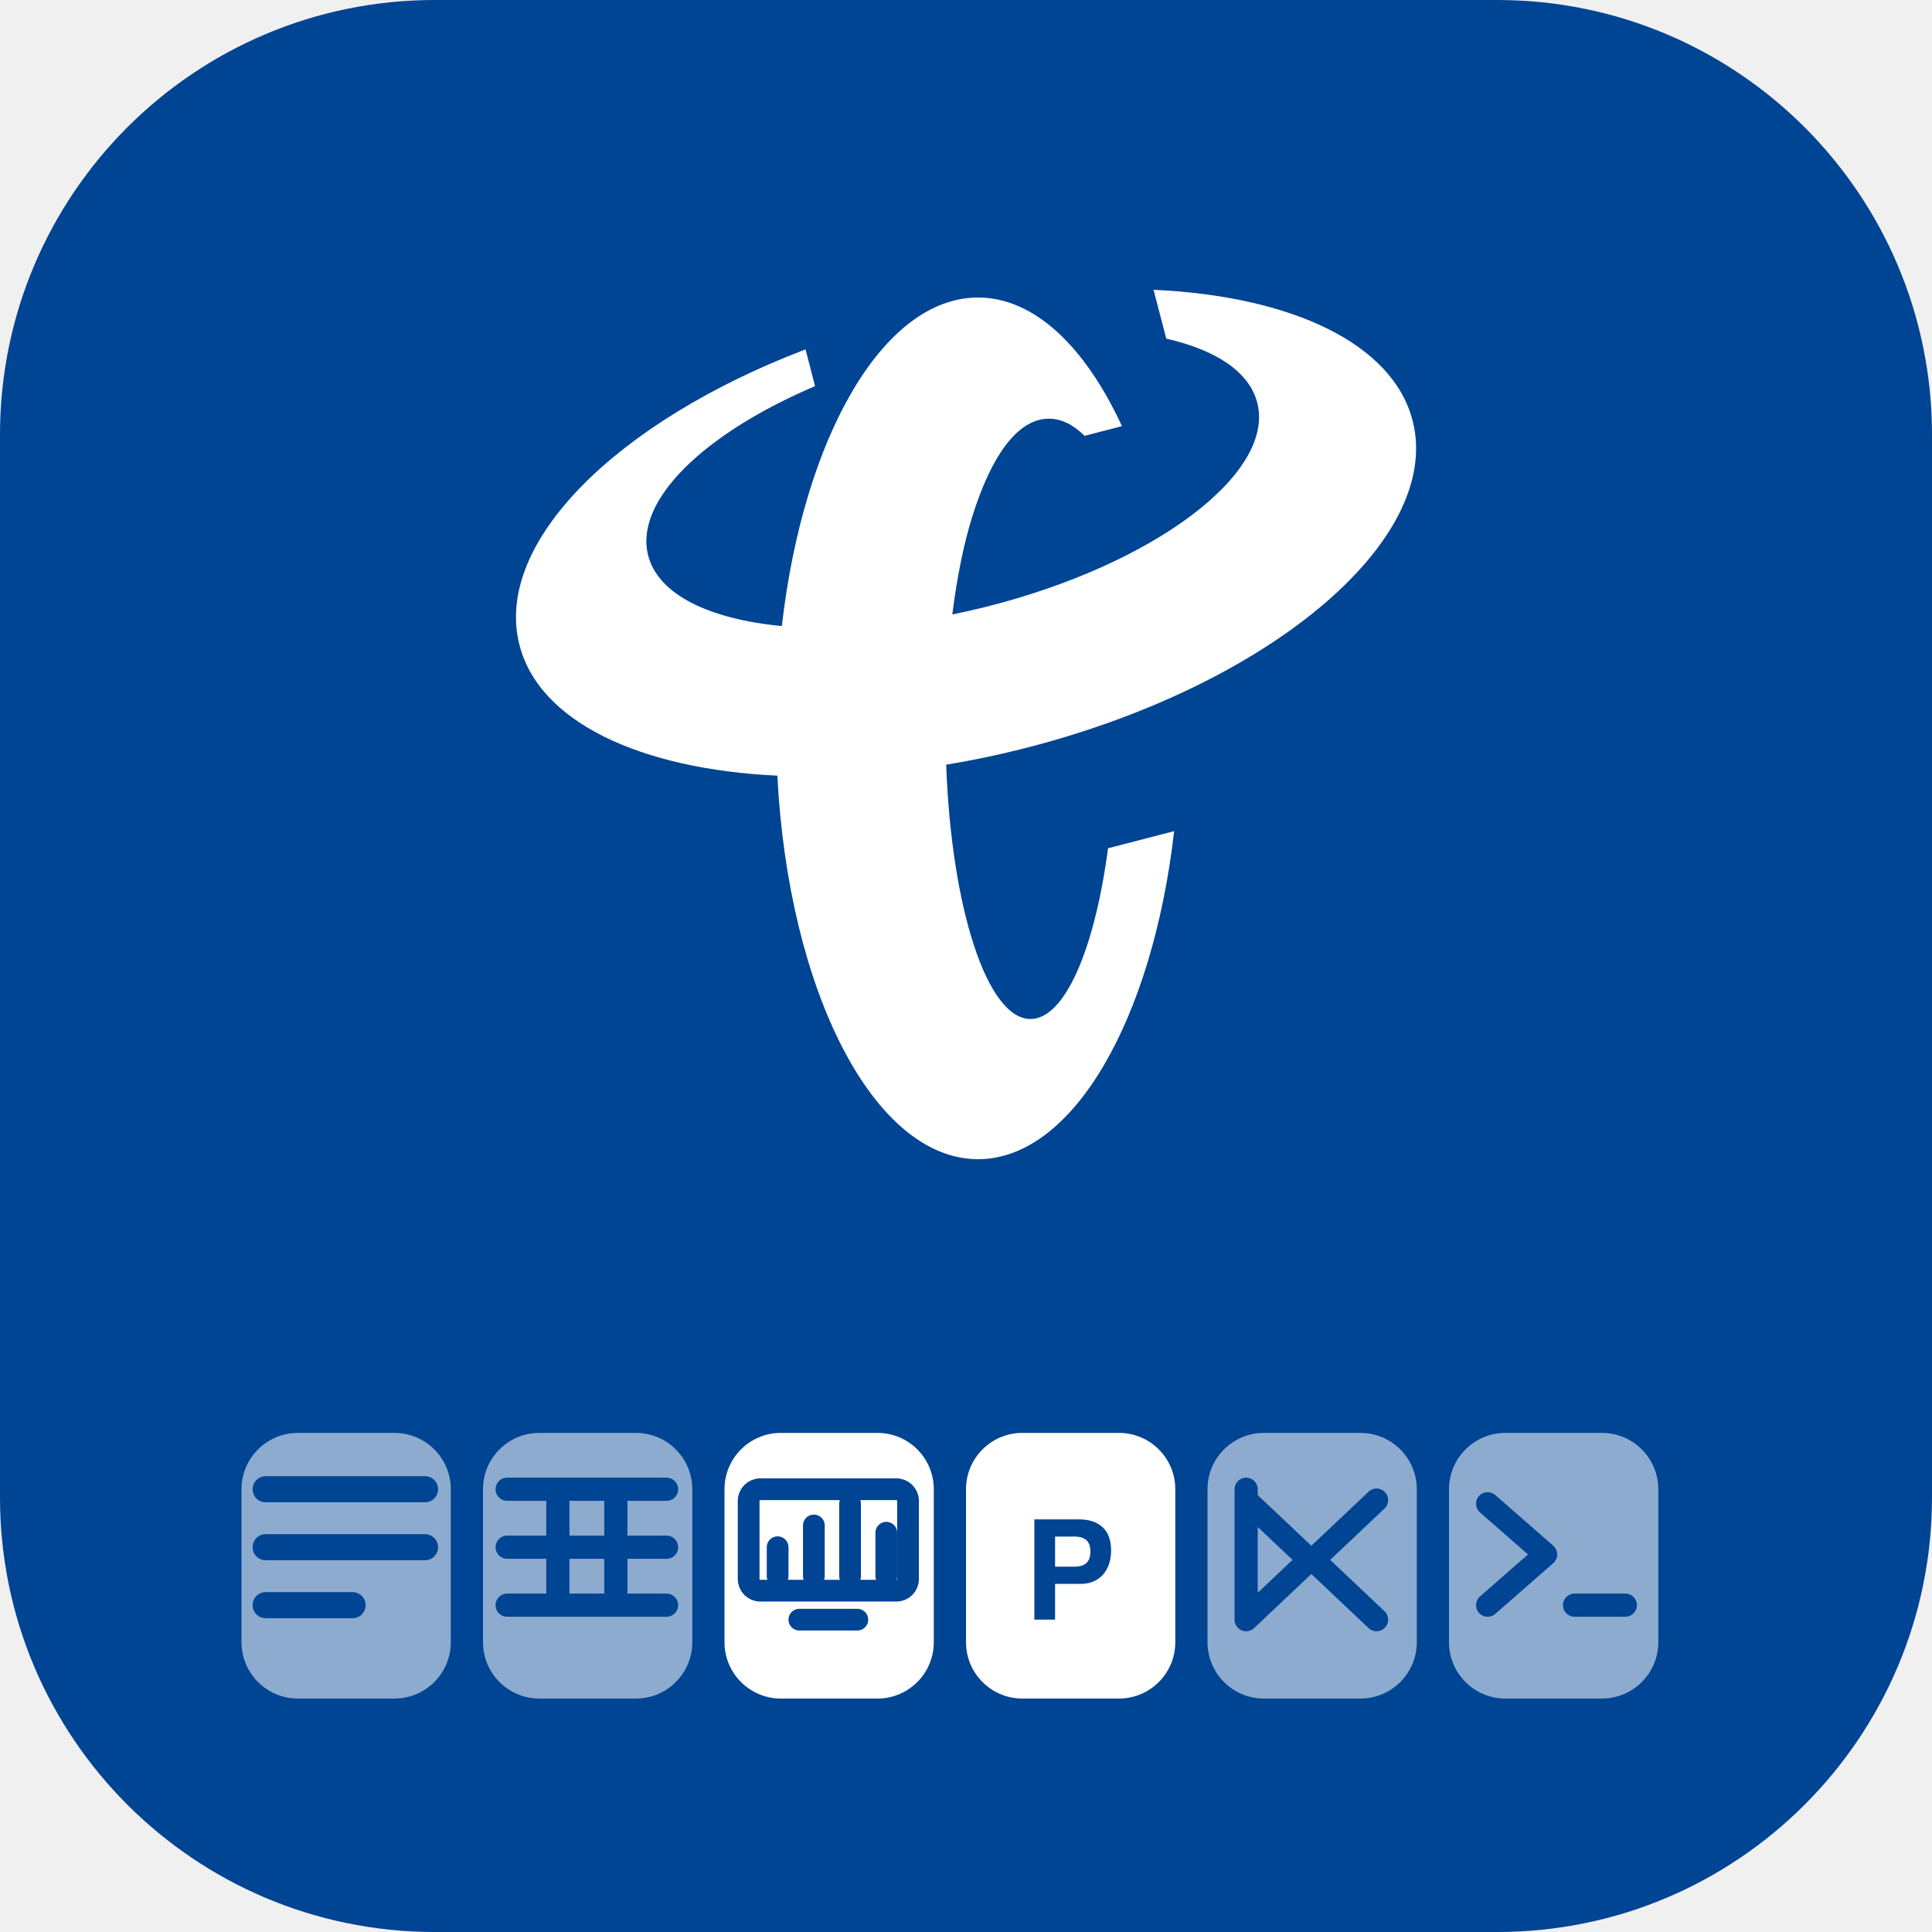
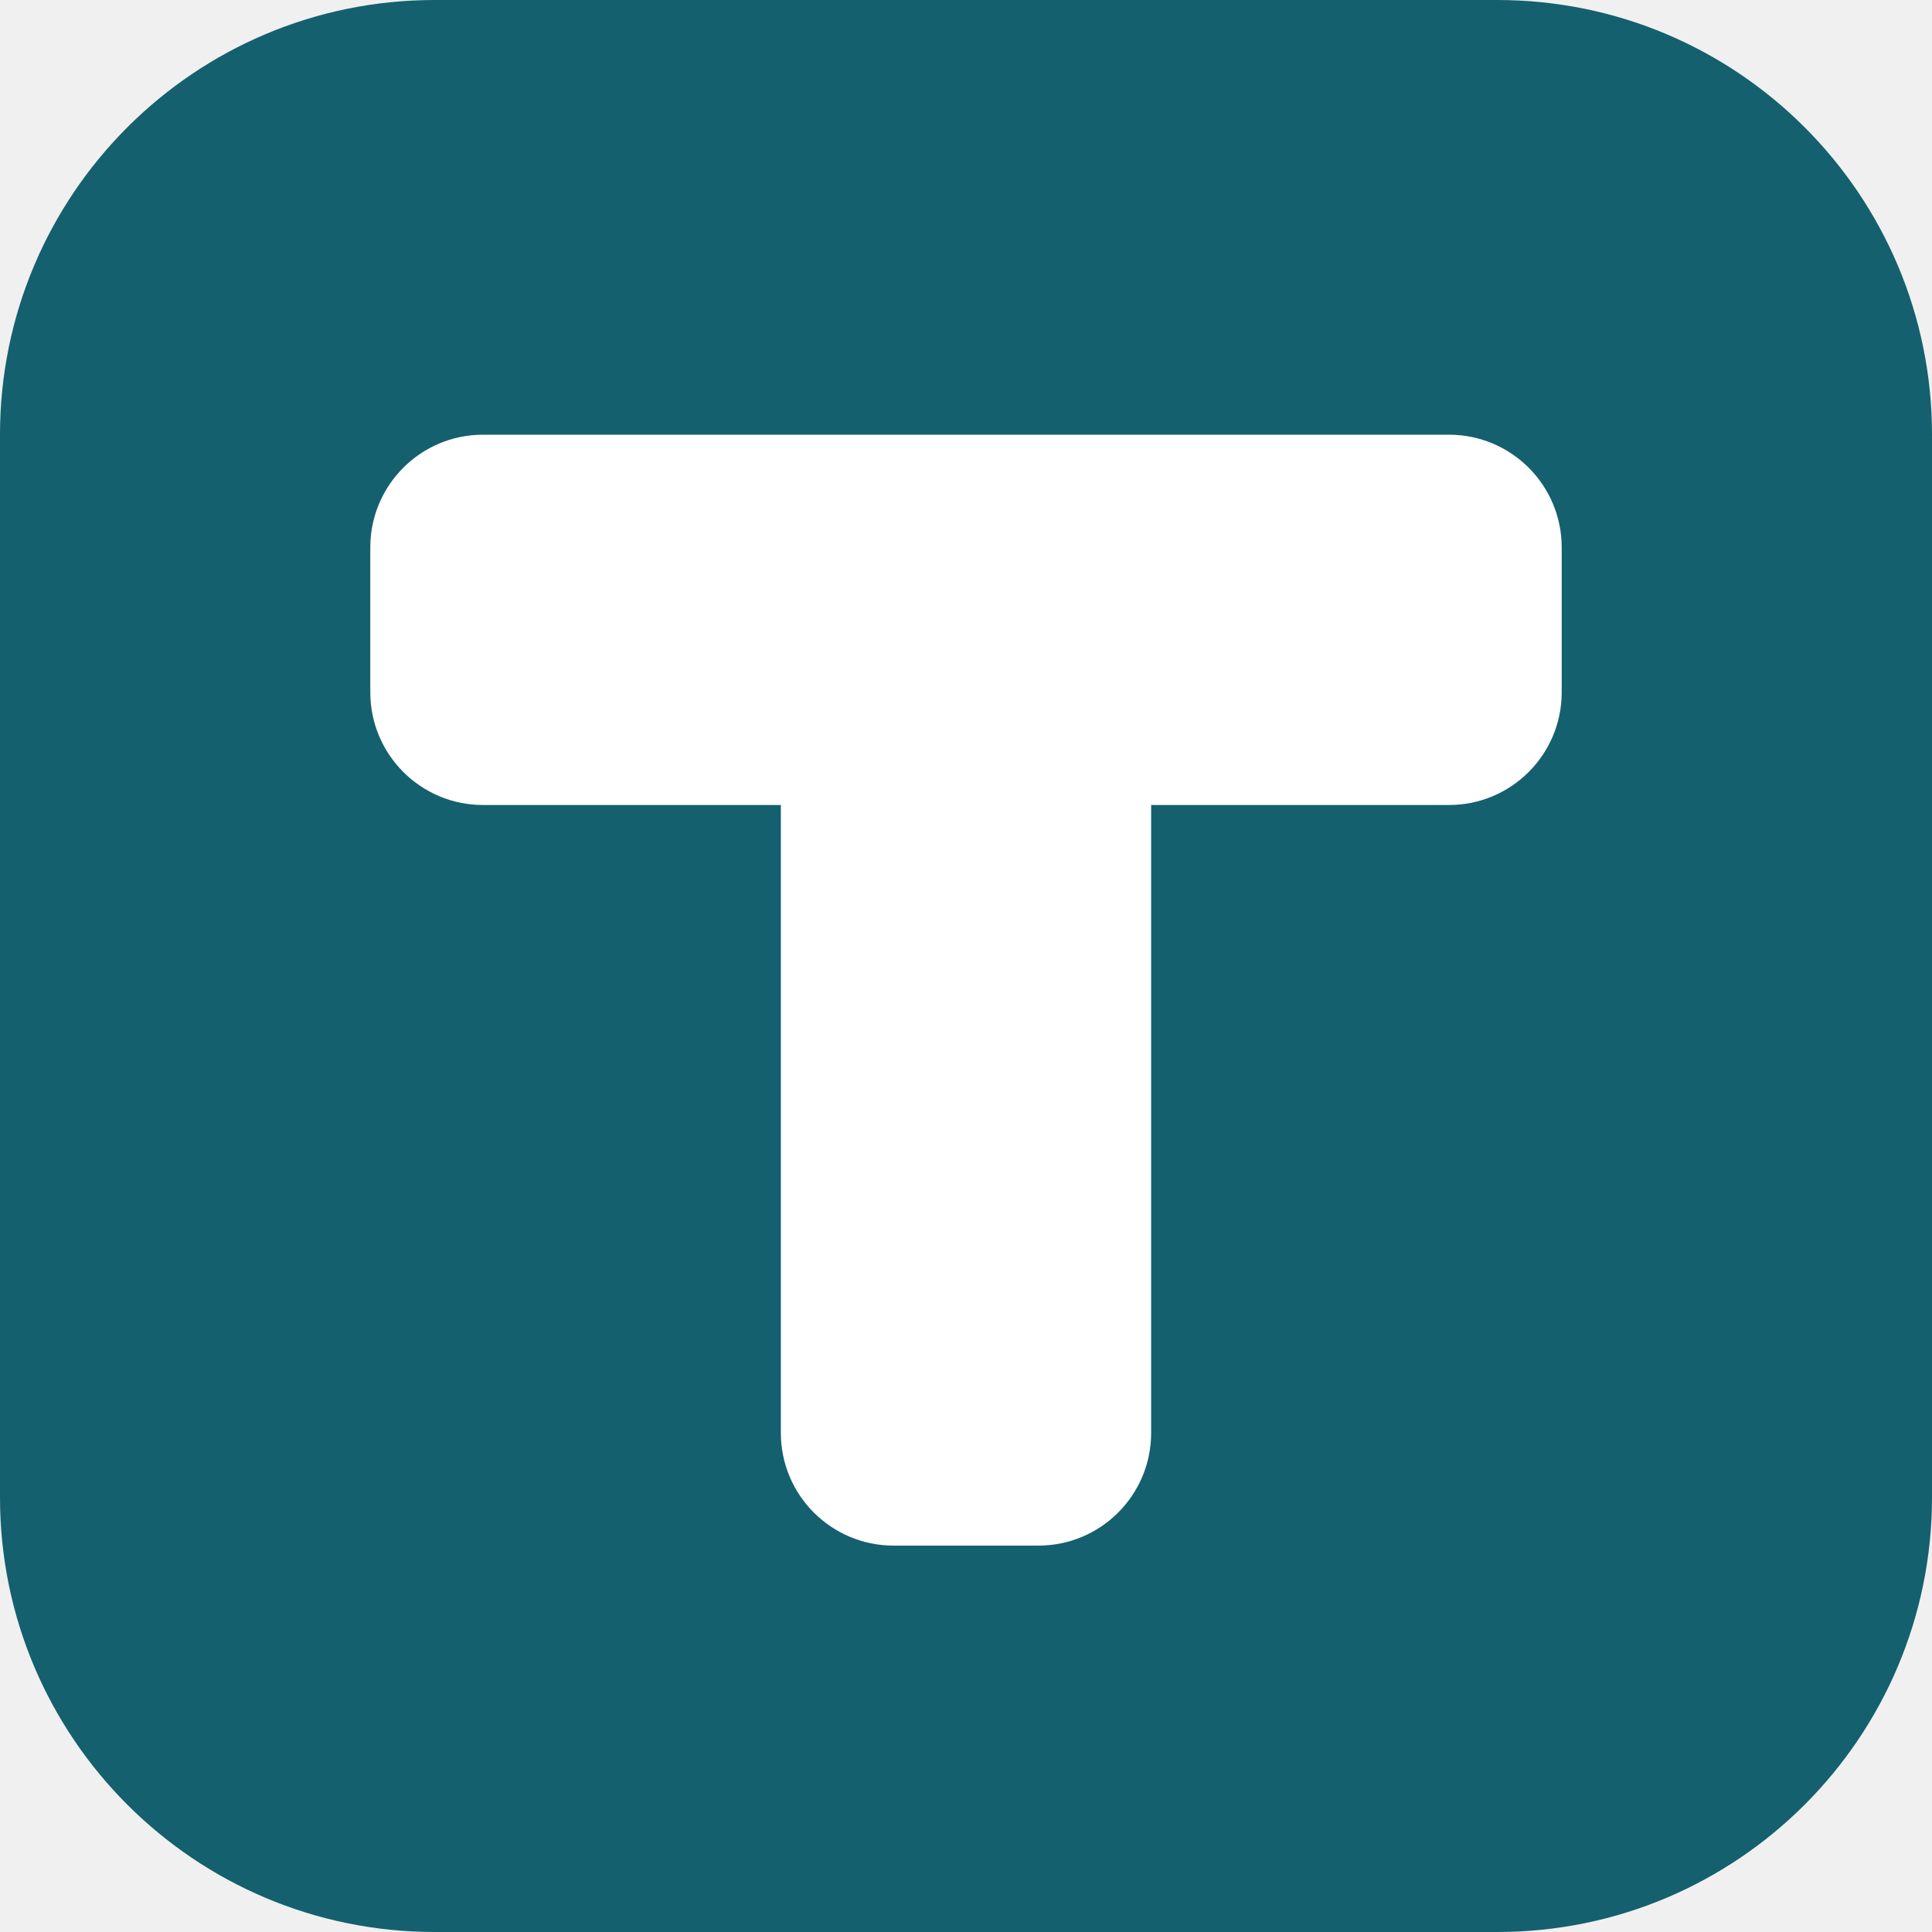
<svg xmlns="http://www.w3.org/2000/svg" viewBox="0 0 240 240" fill="none">
-   <g>
-     <rect width="240" height="240" rx="54" fill="#004494" />
-     <g transform="translate(47.403,36.000) scale(0.176719)">
-       <path fill="#fff" d="M542.64,0l8.943,34.335c34.865,7.921,58.601,23.382,64.033,45.325  c12.405,49.72-73.393,113.93-191.682,143.427  c-7.655,1.907-15.235,3.588-22.751,5.116c3.297-26.275,8.072-49.796,14.11-69.035  c12.885-41.244,31.328-68.568,53.788-68.568c8.893,0,17.294,4.32,25.075,12.063  l26.263-6.821C494.65,40.032,458.888,5.433,419.261,5.433  c-66.774,0-122.735,98.405-137.906,230.93c-51.034-4.8-87.137-22.157-94.047-49.911  c-9.6-38.528,39.691-85.646,117.392-118.73l-6.695-25.846  C165.353,92.468,78.999,177.698,96.772,249.108  c13.63,54.799,85.243,87.895,181.424,92.43  c7.769,151.612,67.962,269.597,141.064,269.597c66.698,0,122.672-98.241,137.868-230.602  l-46.474,12.026c-9.386,70.778-30.292,120.031-54.521,120.031  c-30.482,0-55.607-77.991-59.258-178.759c17.066-2.816,34.372-6.392,51.881-10.737  c173.466-43.215,297.085-146.509,276.128-230.602C711.142,37.581,639.239,4.359,542.64,0" />
-     </g>
-     <g transform="translate(30,178)">
-       <g opacity=".55">
-         <rect width="26" height="33" rx="7" fill="#fff" />
-         <g transform="translate(3,7) scale(0.9)">
-           <path d="M0 0h22M0 8h22M0 16h12" stroke="#004494" stroke-width="3.6" stroke-linecap="round" />
-         </g>
-       </g>
-     </g>
-     <g transform="translate(60,178)">
-       <g opacity=".55">
-         <rect width="26" height="33" rx="7" fill="#fff" />
-         <g transform="translate(3,7) scale(0.9)">
-           <path d="M0 0h22M0 8h22M0 16h22M7 0v16M15 0v16" stroke="#004494" stroke-width="3.2" stroke-linecap="round" />
-         </g>
-       </g>
-     </g>
-     <g transform="translate(90,178)">
-       <g opacity="1">
-         <rect width="26" height="33" rx="7" fill="#fff" />
-         <g transform="translate(3,7) scale(0.9)">
-           <rect x="0" y="0" width="22" height="14" rx="1.6" fill="none" stroke="#004494" stroke-width="3" />
-           <path d="M4 12v-4M9 12v-7M14 12v-10M19 12v-6" stroke="#004494" stroke-width="3" stroke-linecap="round" />
-           <path d="M7 18h8" stroke="#004494" stroke-width="3" stroke-linecap="round" />
-         </g>
-       </g>
-     </g>
-     <g transform="translate(120,178)">
-       <g opacity="1">
-         <rect width="26" height="33" rx="7" fill="#fff" />
-         <g transform="translate(3,7) scale(0.9)">
-           <text x="11" y="18" font-family="Helvetica,Arial" font-size="19" font-weight="700" fill="#004494" text-anchor="middle">P</text>
-         </g>
-       </g>
-     </g>
-     <g transform="translate(150,178)">
-       <g opacity=".55">
-         <rect width="26" height="33" rx="7" fill="#fff" />
-         <g transform="translate(3,7) scale(0.9)">
-           <path d="M2 0v18M2 1.5L11 10 20 1.5M2 18L11 9.5 20 18" stroke="#004494" stroke-width="3.2" stroke-linecap="round" stroke-linejoin="round" fill="none" />
-         </g>
-       </g>
-     </g>
-     <g transform="translate(180,178)">
-       <g opacity=".55">
-         <rect width="26" height="33" rx="7" fill="#fff" />
-         <g transform="translate(3,7) scale(0.9)">
-           <path d="M2 2l8 7-8 7M14 16h7" stroke="#004494" stroke-width="3.2" stroke-linecap="round" stroke-linejoin="round" fill="none" />
-         </g>
-       </g>
-     </g>
-   </g>
+   <rect width="240" height="240" rx="54" fill="#14606F" />
+   <rect x="46" y="54" width="148" height="46" rx="14" fill="#fff" />
+   <rect x="97" y="84" width="46" height="108" rx="14" fill="#fff" />
</svg>
